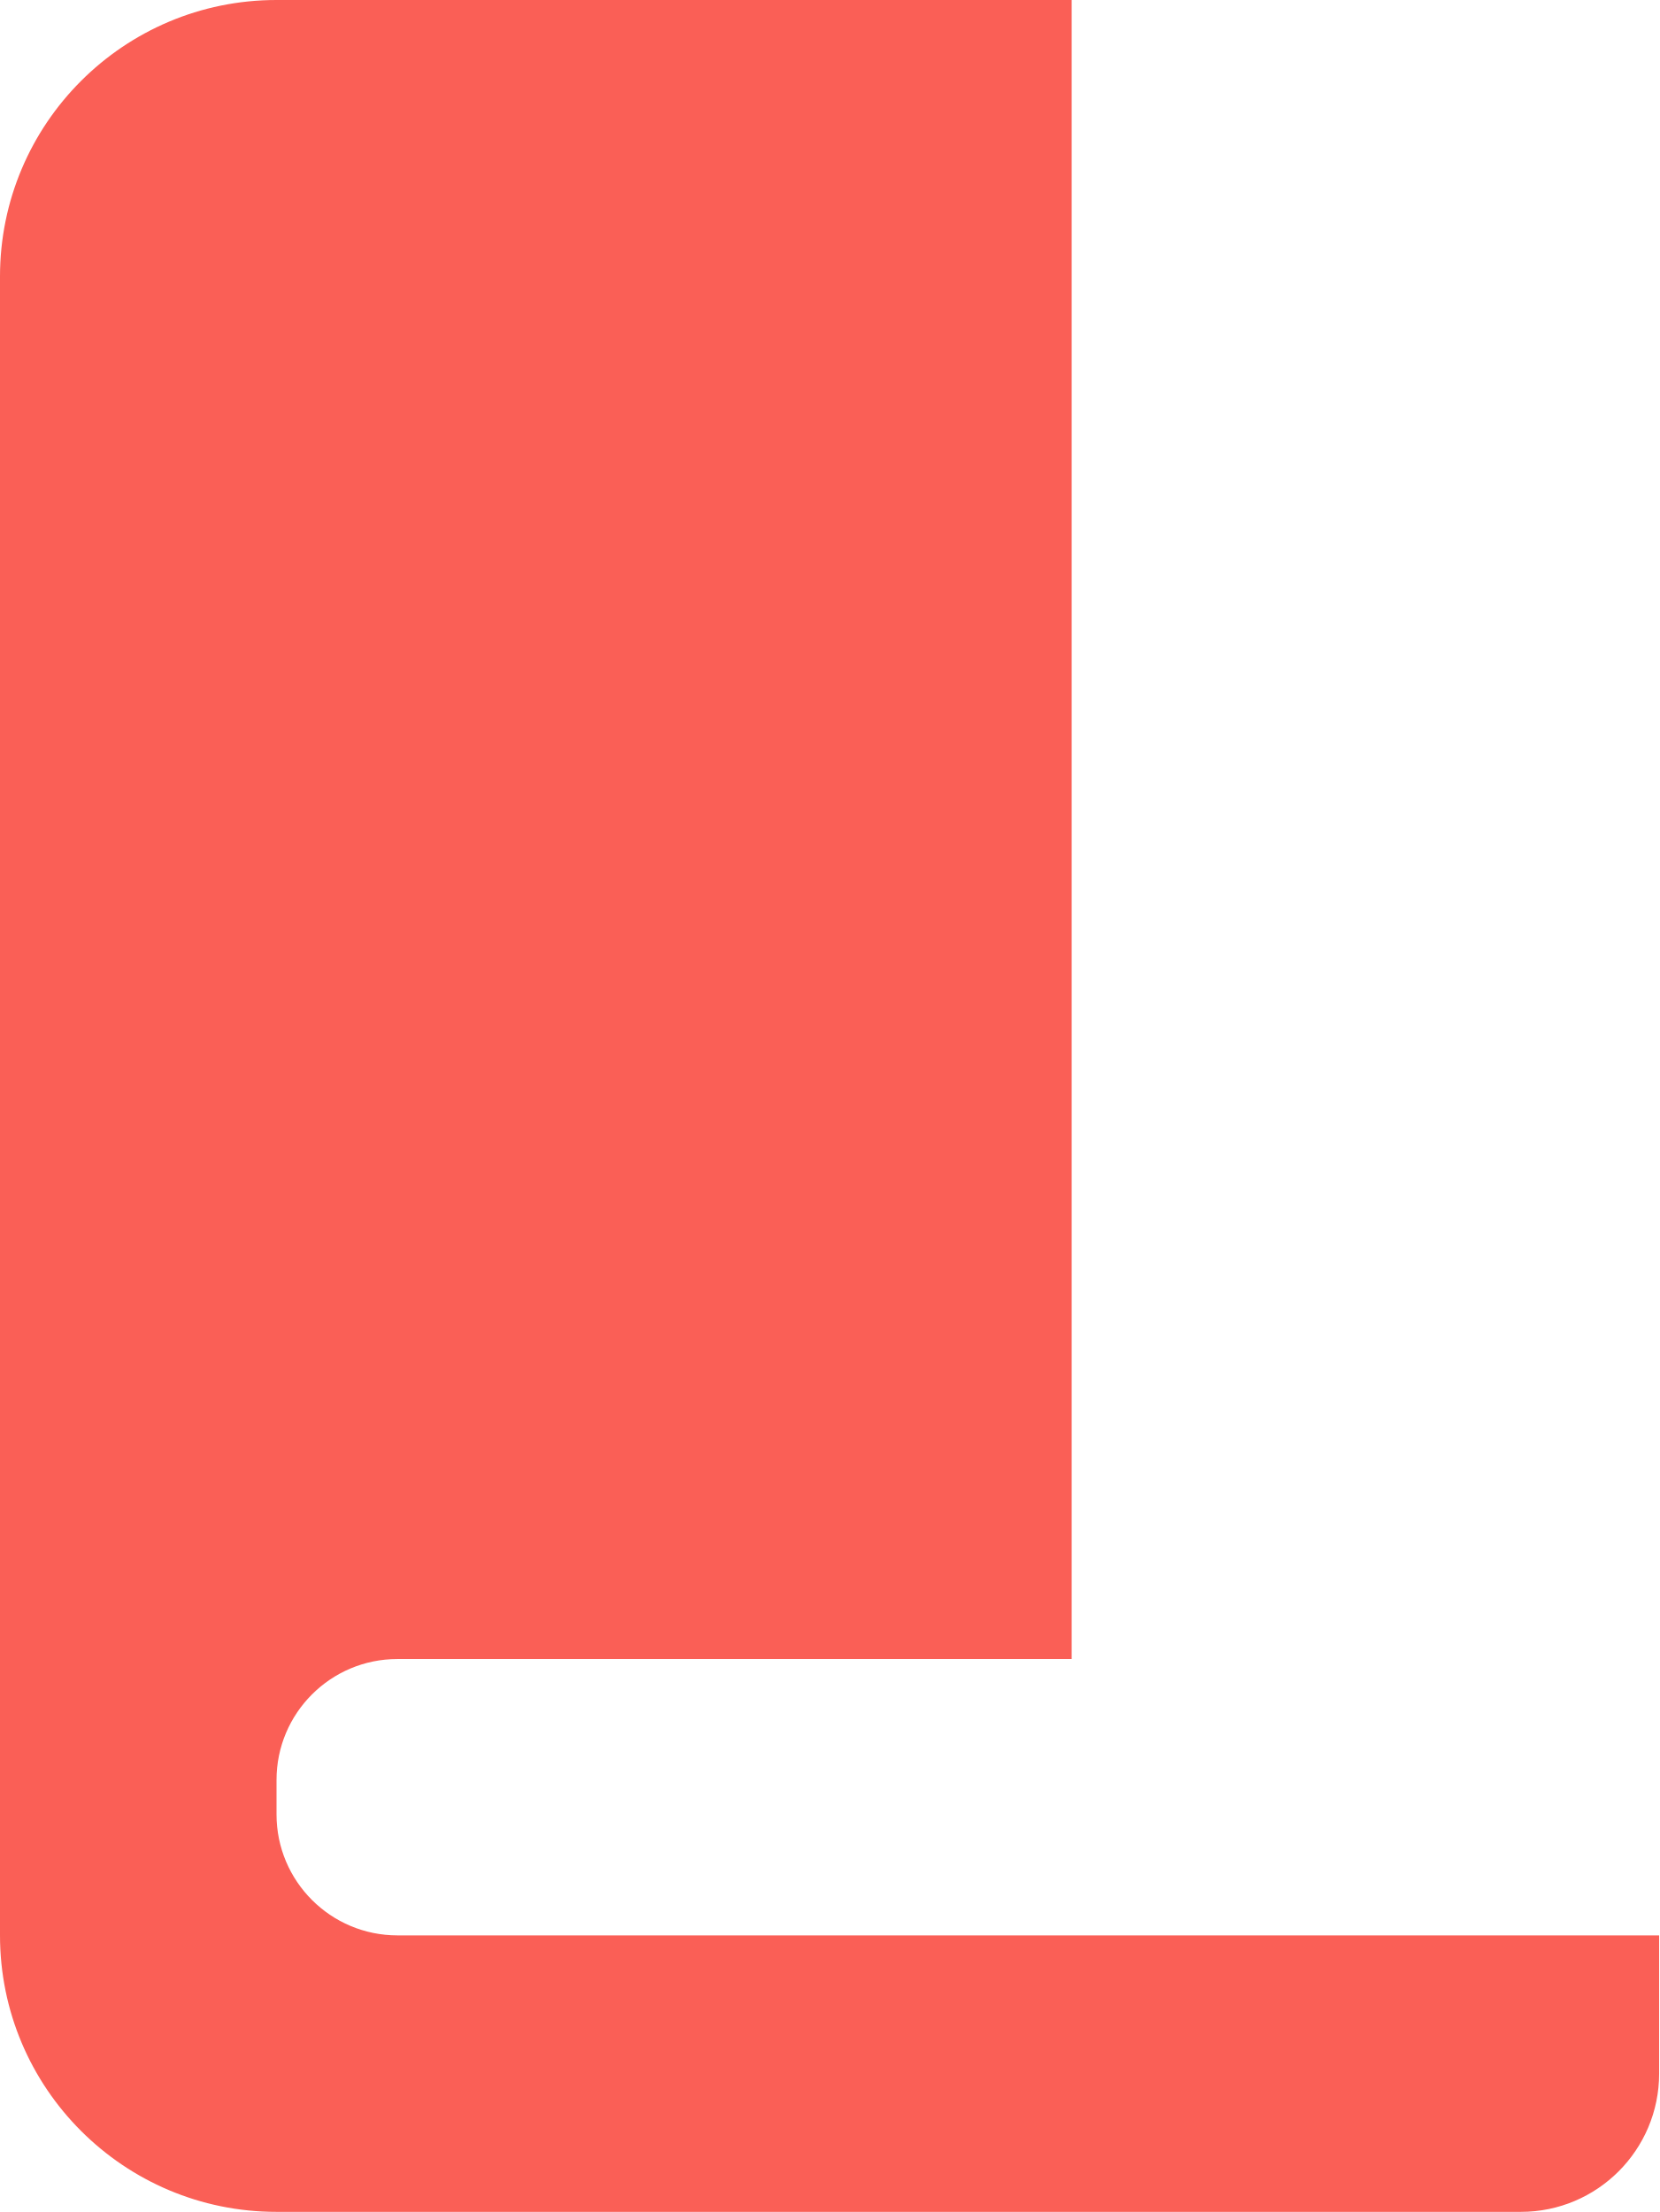
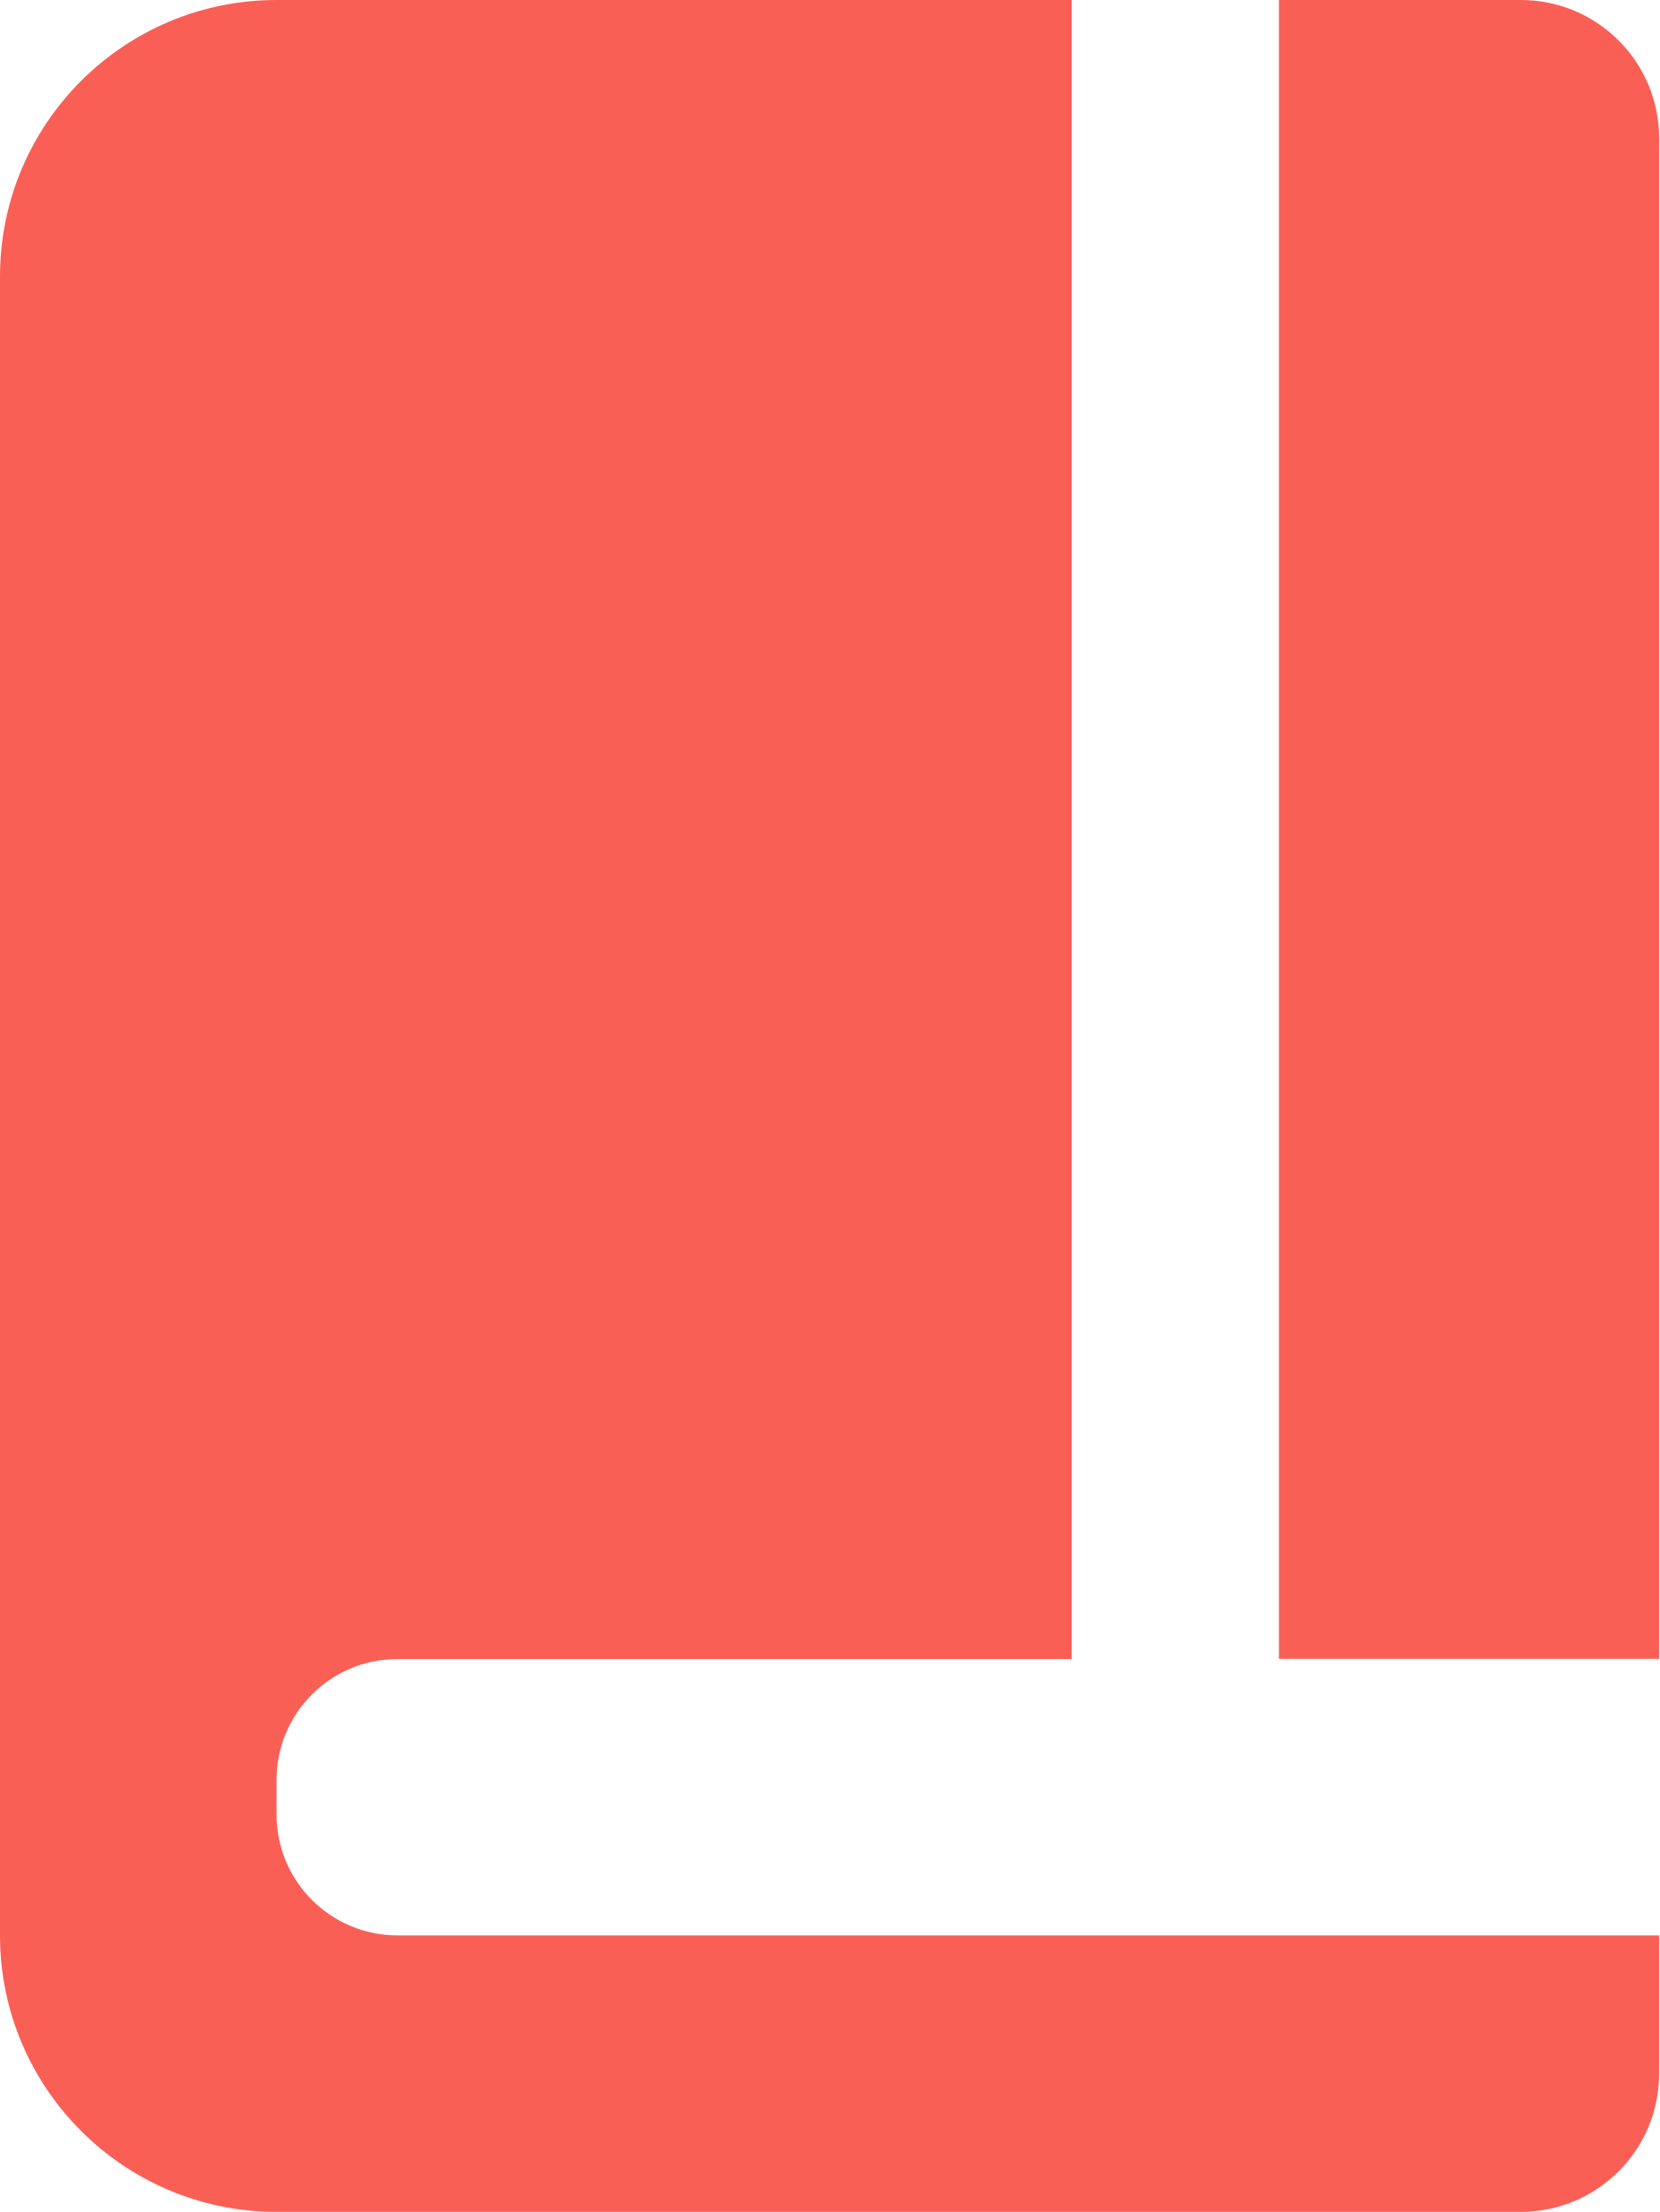
- <svg xmlns="http://www.w3.org/2000/svg" width="48.305" height="64.406">
-   <path d="M8.051 52.833v-1.006a3.522 3.522 0 013.522-3.522H31.2V0H8.054A8.051 8.051 0 000 8.051v48.3a8.051 8.051 0 008.051 8.051h36.228a4.026 4.026 0 004.026-4.025v-4.025H11.573a3.522 3.522 0 01-3.522-3.519z" fill="#fa5f56" />
+ <svg xmlns="http://www.w3.org/2000/svg" width="48.305" height="64.406" viewBox="0 0 48.305 64.406">
+   <path d="M-681.949-407.167v-1.006a3.522,3.522,0,0,1,3.522-3.522H-658.8V-460h-23.146A8.051,8.051,0,0,0-690-451.949v48.3a8.051,8.051,0,0,0,8.051,8.051h36.228a4.026,4.026,0,0,0,4.026-4.025v-4.025h-36.732A3.522,3.522,0,0,1-681.949-407.167Z" transform="translate(690 460)" fill="#fa5f56" />
+   <path d="M-608.956-460H-616v48.3h11.07v-44.279A4.026,4.026,0,0,0-608.956-460Z" transform="translate(653.235 460)" fill="#fa5f56" />
</svg>
